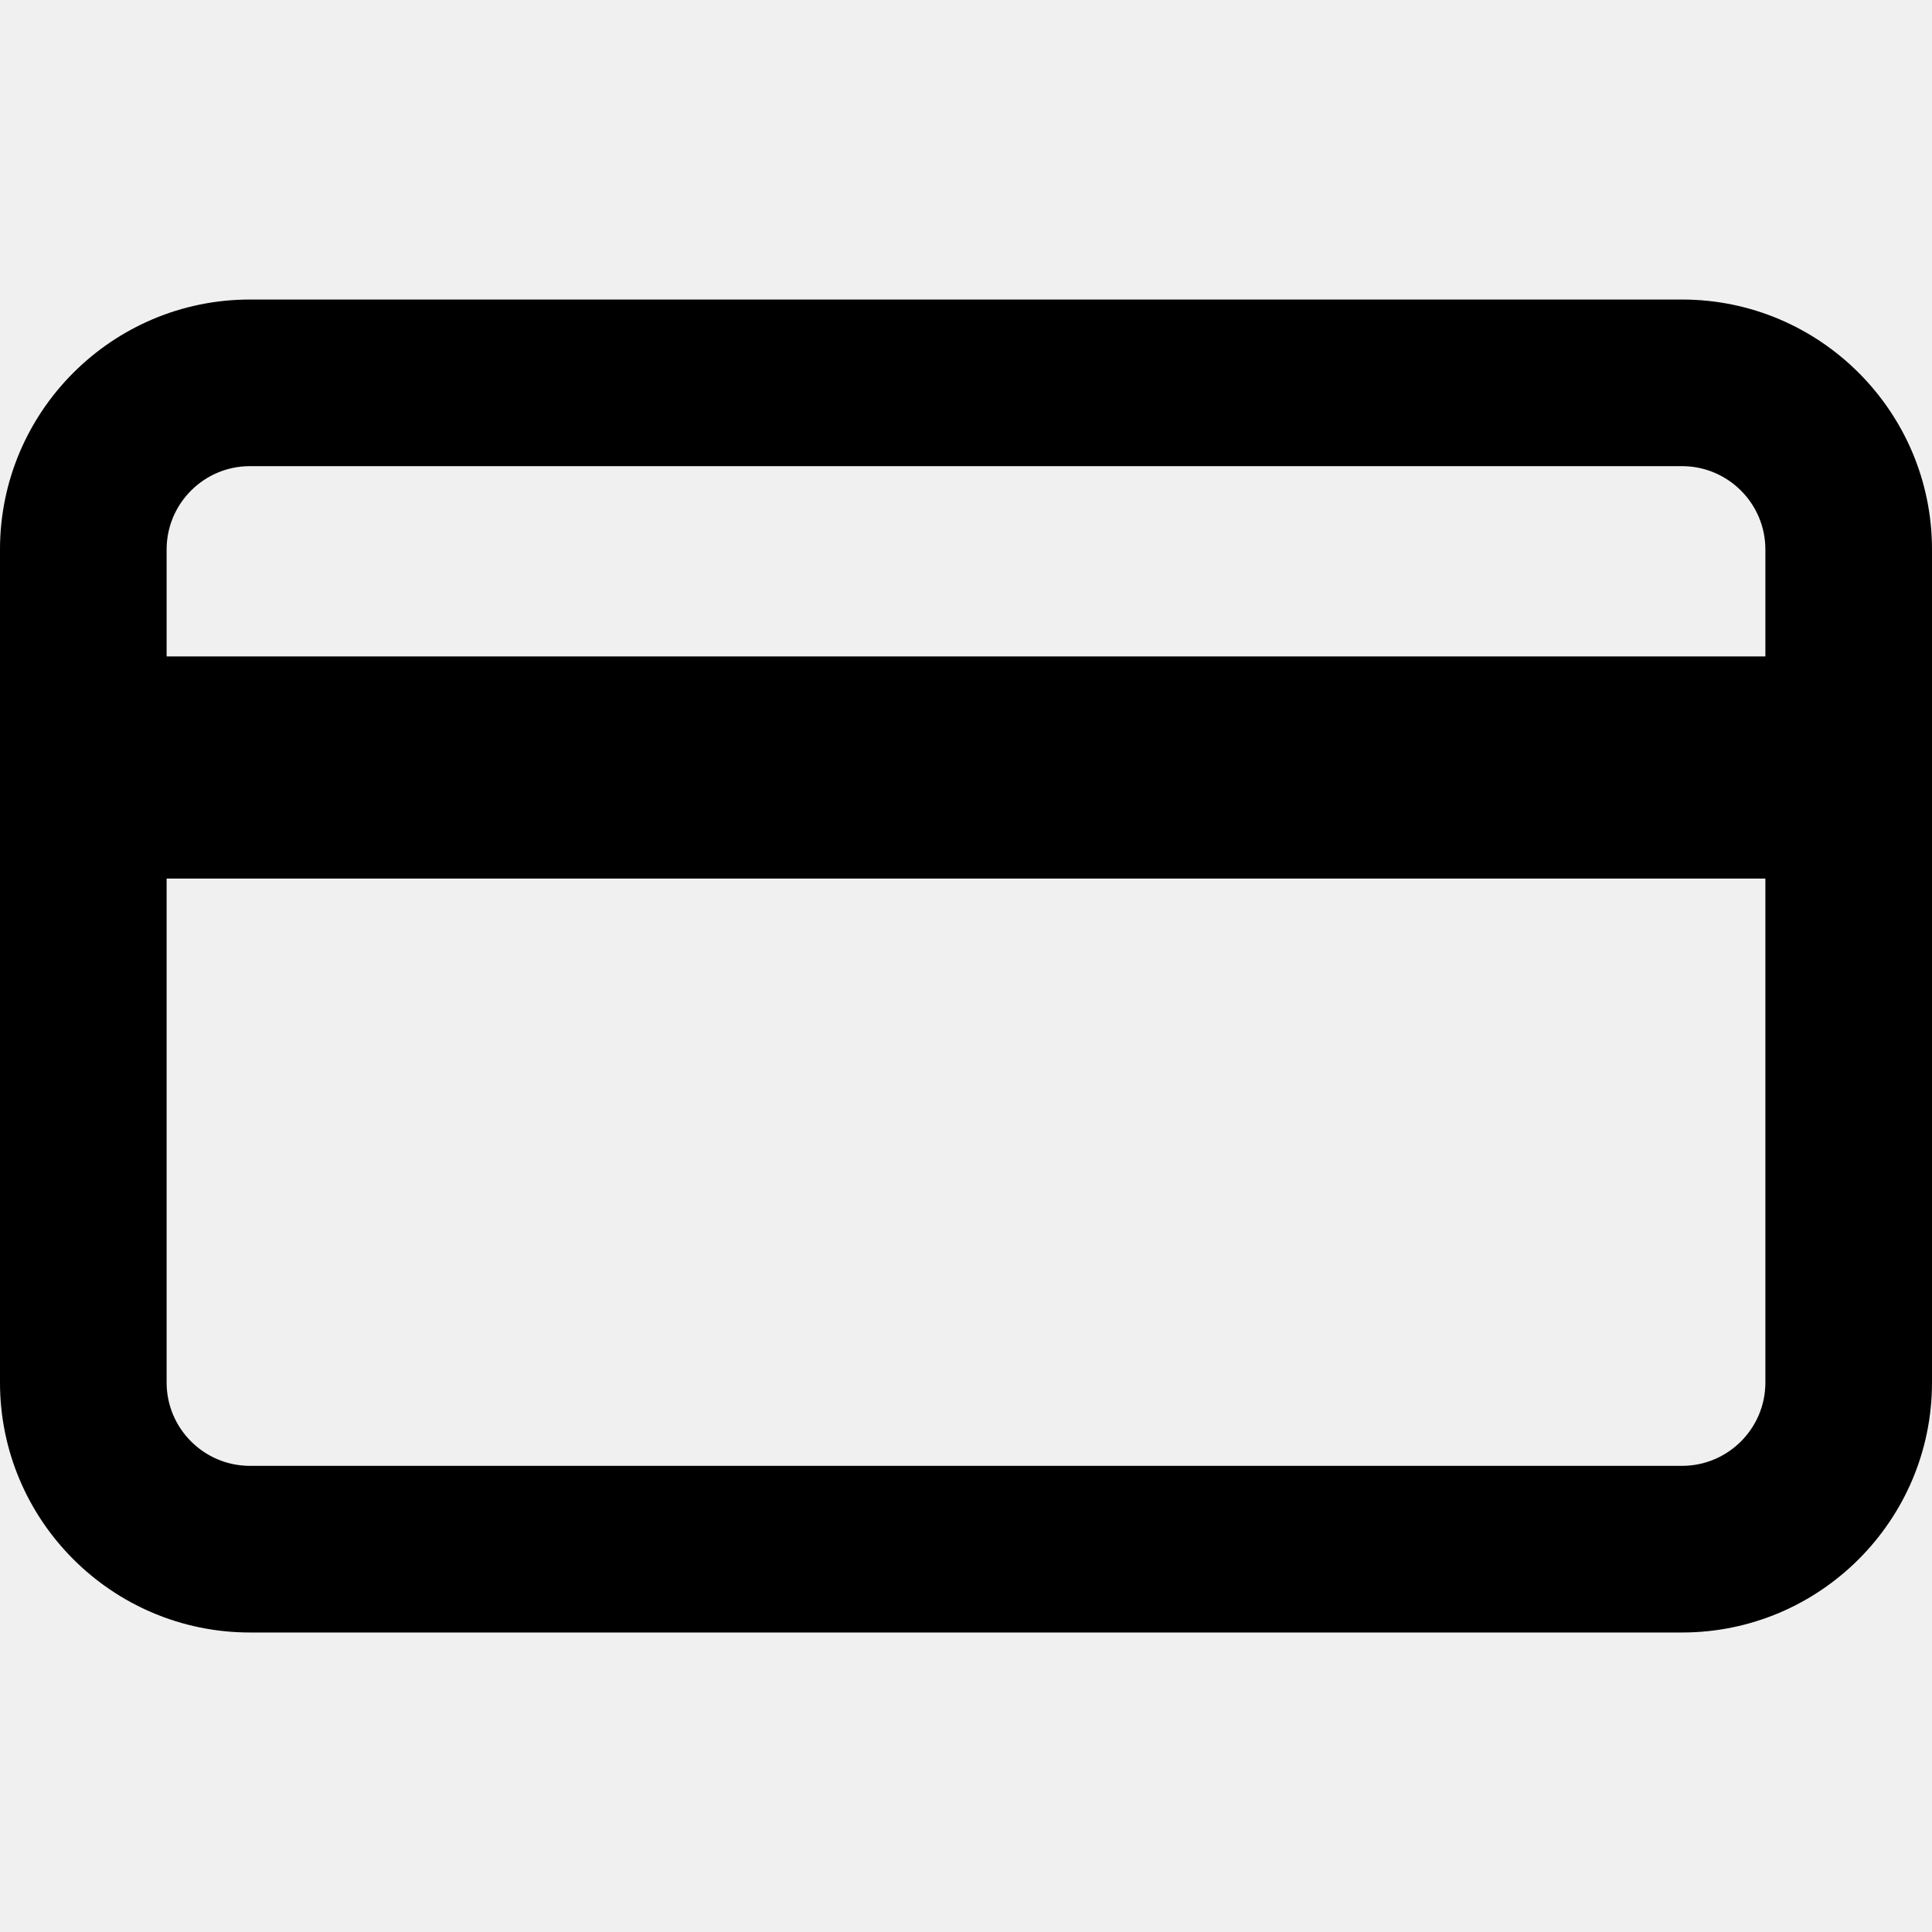
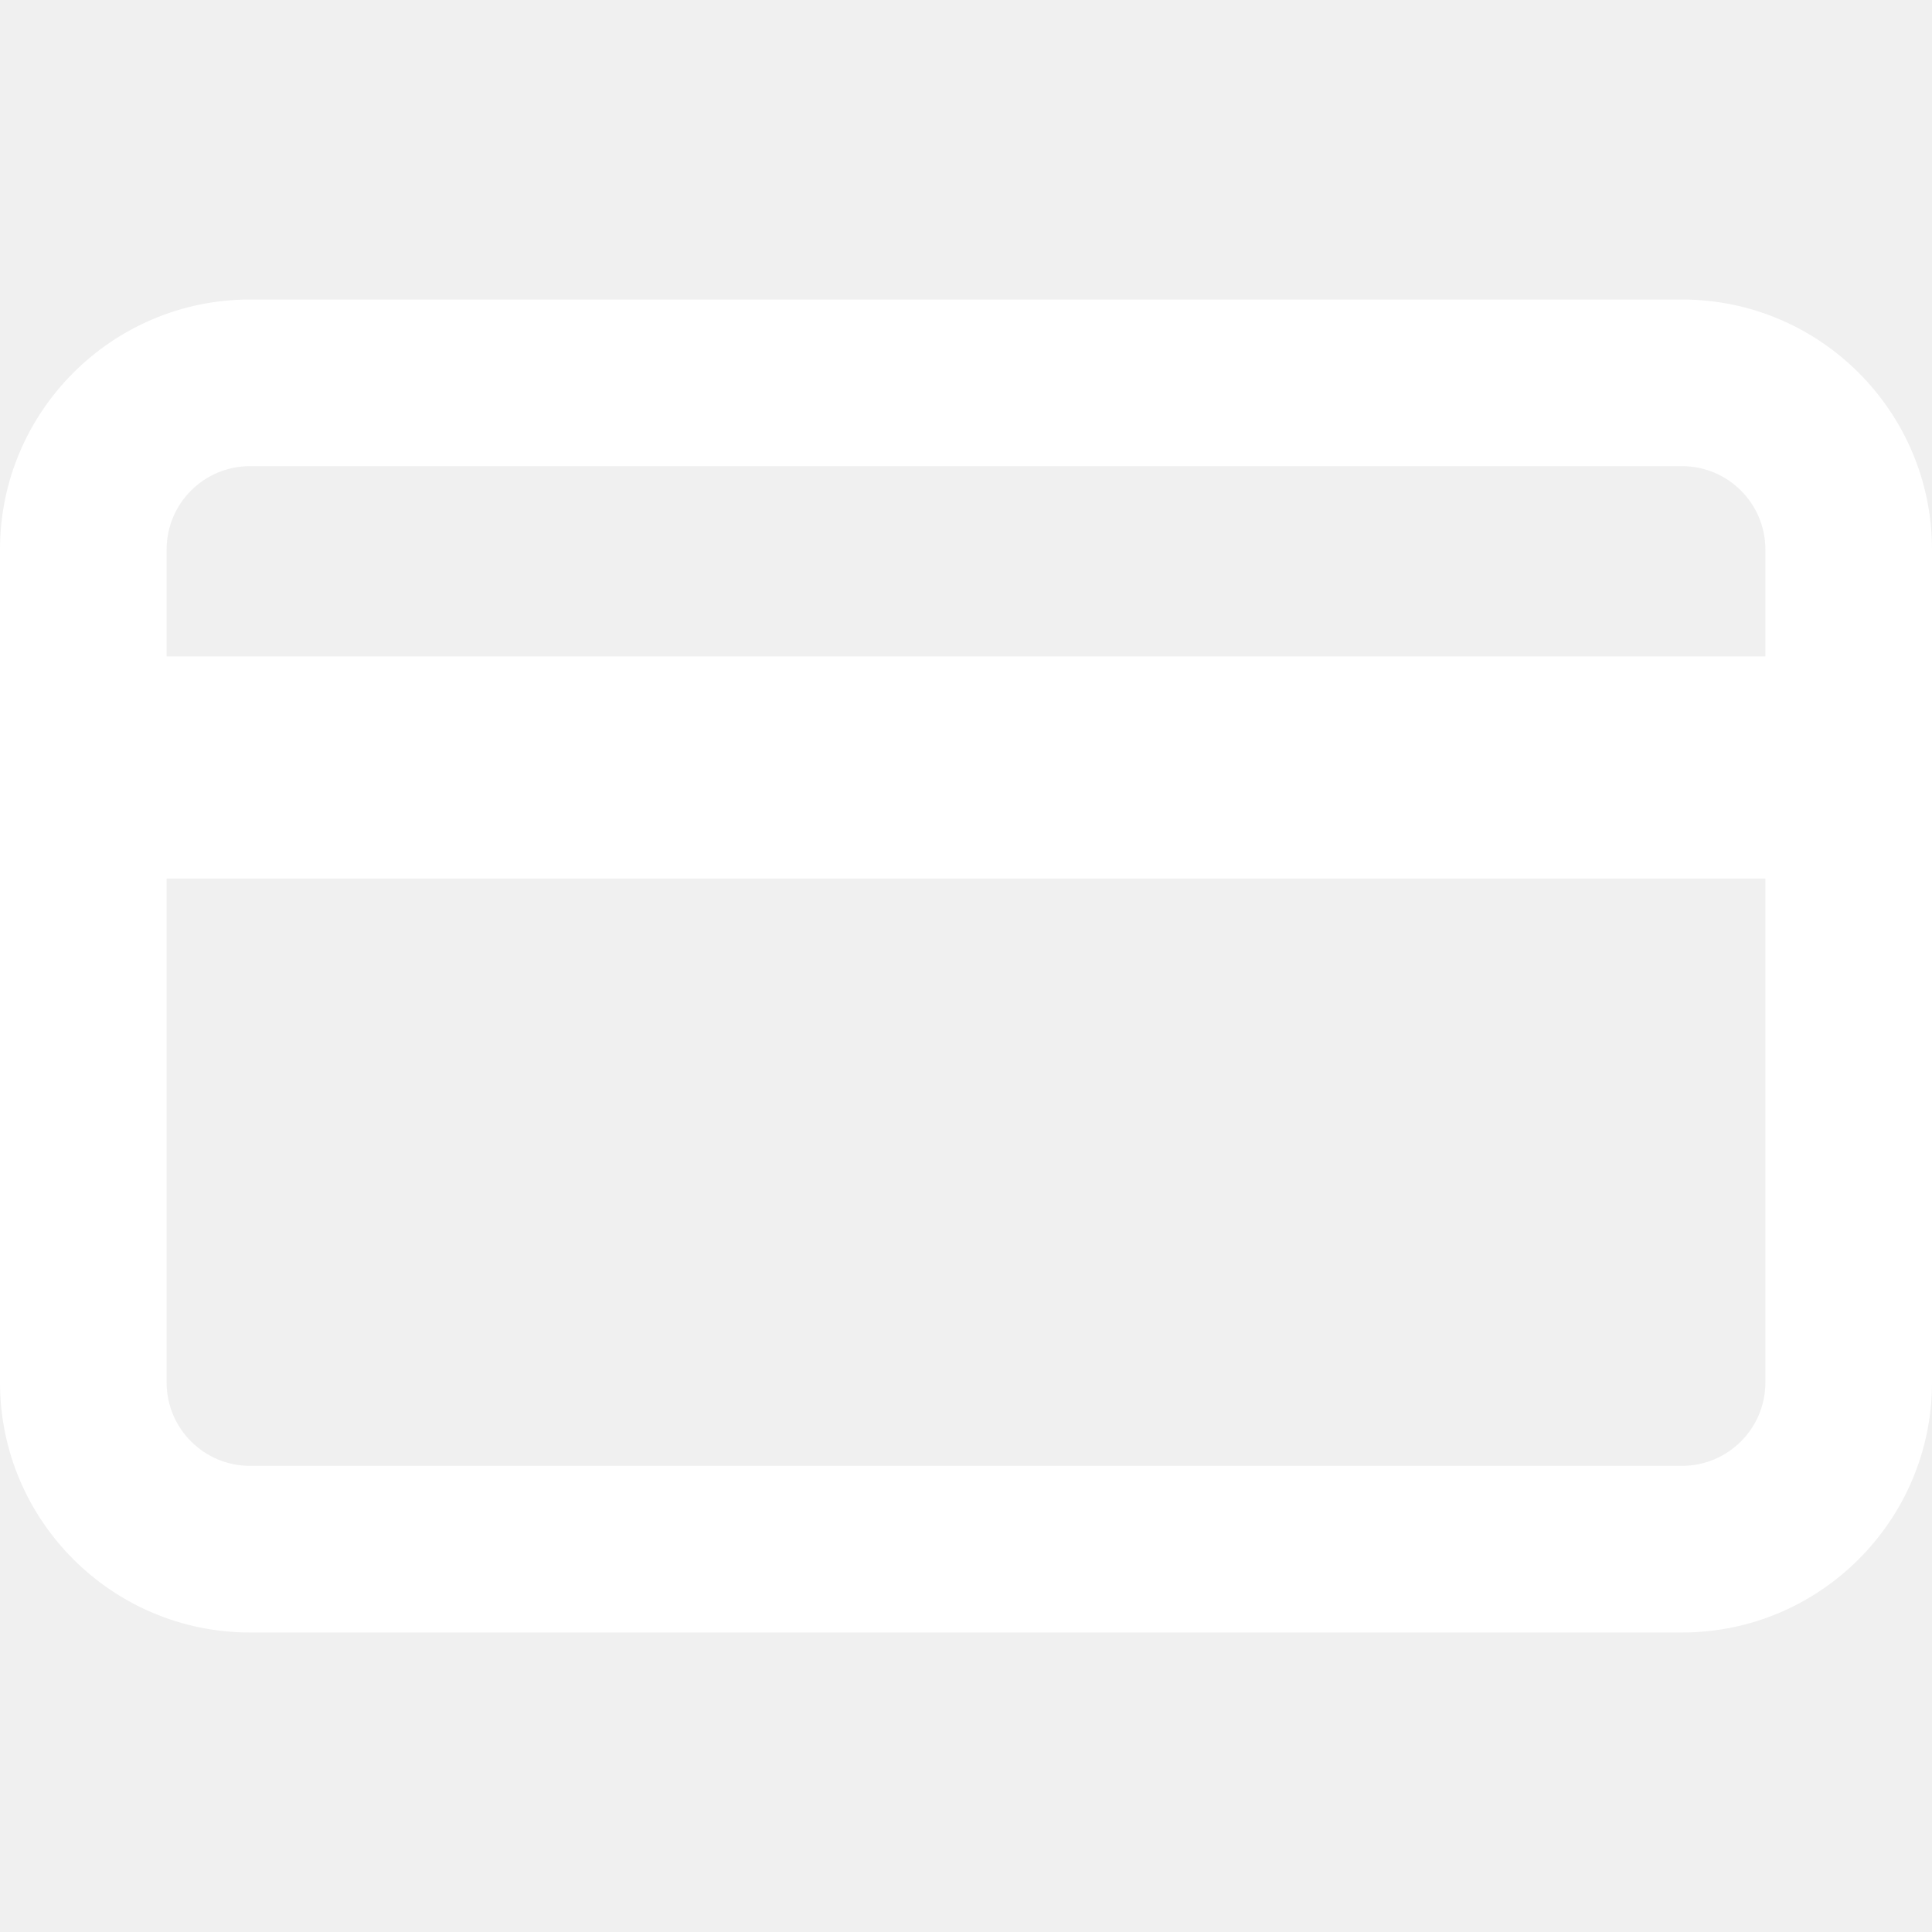
<svg xmlns="http://www.w3.org/2000/svg" version="1.1" id="Capa_1" x="0px" y="0px" viewBox="0 0 69.571 69.571" style="enable-background:new 0 0 69.571 69.571;" xml:space="preserve">
  <g>
-     <path d="M60.571,10.786H9c-4.962,0-9,4.038-9,9v30c0,4.963,4.038,9,9,9h51.571c4.963,0,9-4.037,9-9v-30   C69.571,14.823,65.534,10.786,60.571,10.786z M9,16.786h51.571c1.654,0,3,1.346,3,3v3.852H6v-3.852C6,18.132,7.346,16.786,9,16.786   z M60.571,52.785H9c-1.654,0-3-1.346-3-3V31.637h57.571v18.148C63.571,51.439,62.225,52.785,60.571,52.785z" />
+     <path fill="#fff" d="M60.571,10.786H9c-4.962,0-9,4.038-9,9v30c0,4.963,4.038,9,9,9h51.571c4.963,0,9-4.037,9-9v-30   C69.571,14.823,65.534,10.786,60.571,10.786z M9,16.786h51.571c1.654,0,3,1.346,3,3v3.852H6v-3.852C6,18.132,7.346,16.786,9,16.786   z M60.571,52.785H9c-1.654,0-3-1.346-3-3V31.637h57.571v18.148C63.571,51.439,62.225,52.785,60.571,52.785z" />
  </g>
  <g>
</g>
  <g>
</g>
  <g>
</g>
  <g>
</g>
  <g>
</g>
  <g>
</g>
  <g>
</g>
  <g>
</g>
  <g>
</g>
  <g>
</g>
  <g>
</g>
  <g>
</g>
  <g>
</g>
  <g>
</g>
  <g>
</g>
</svg>
